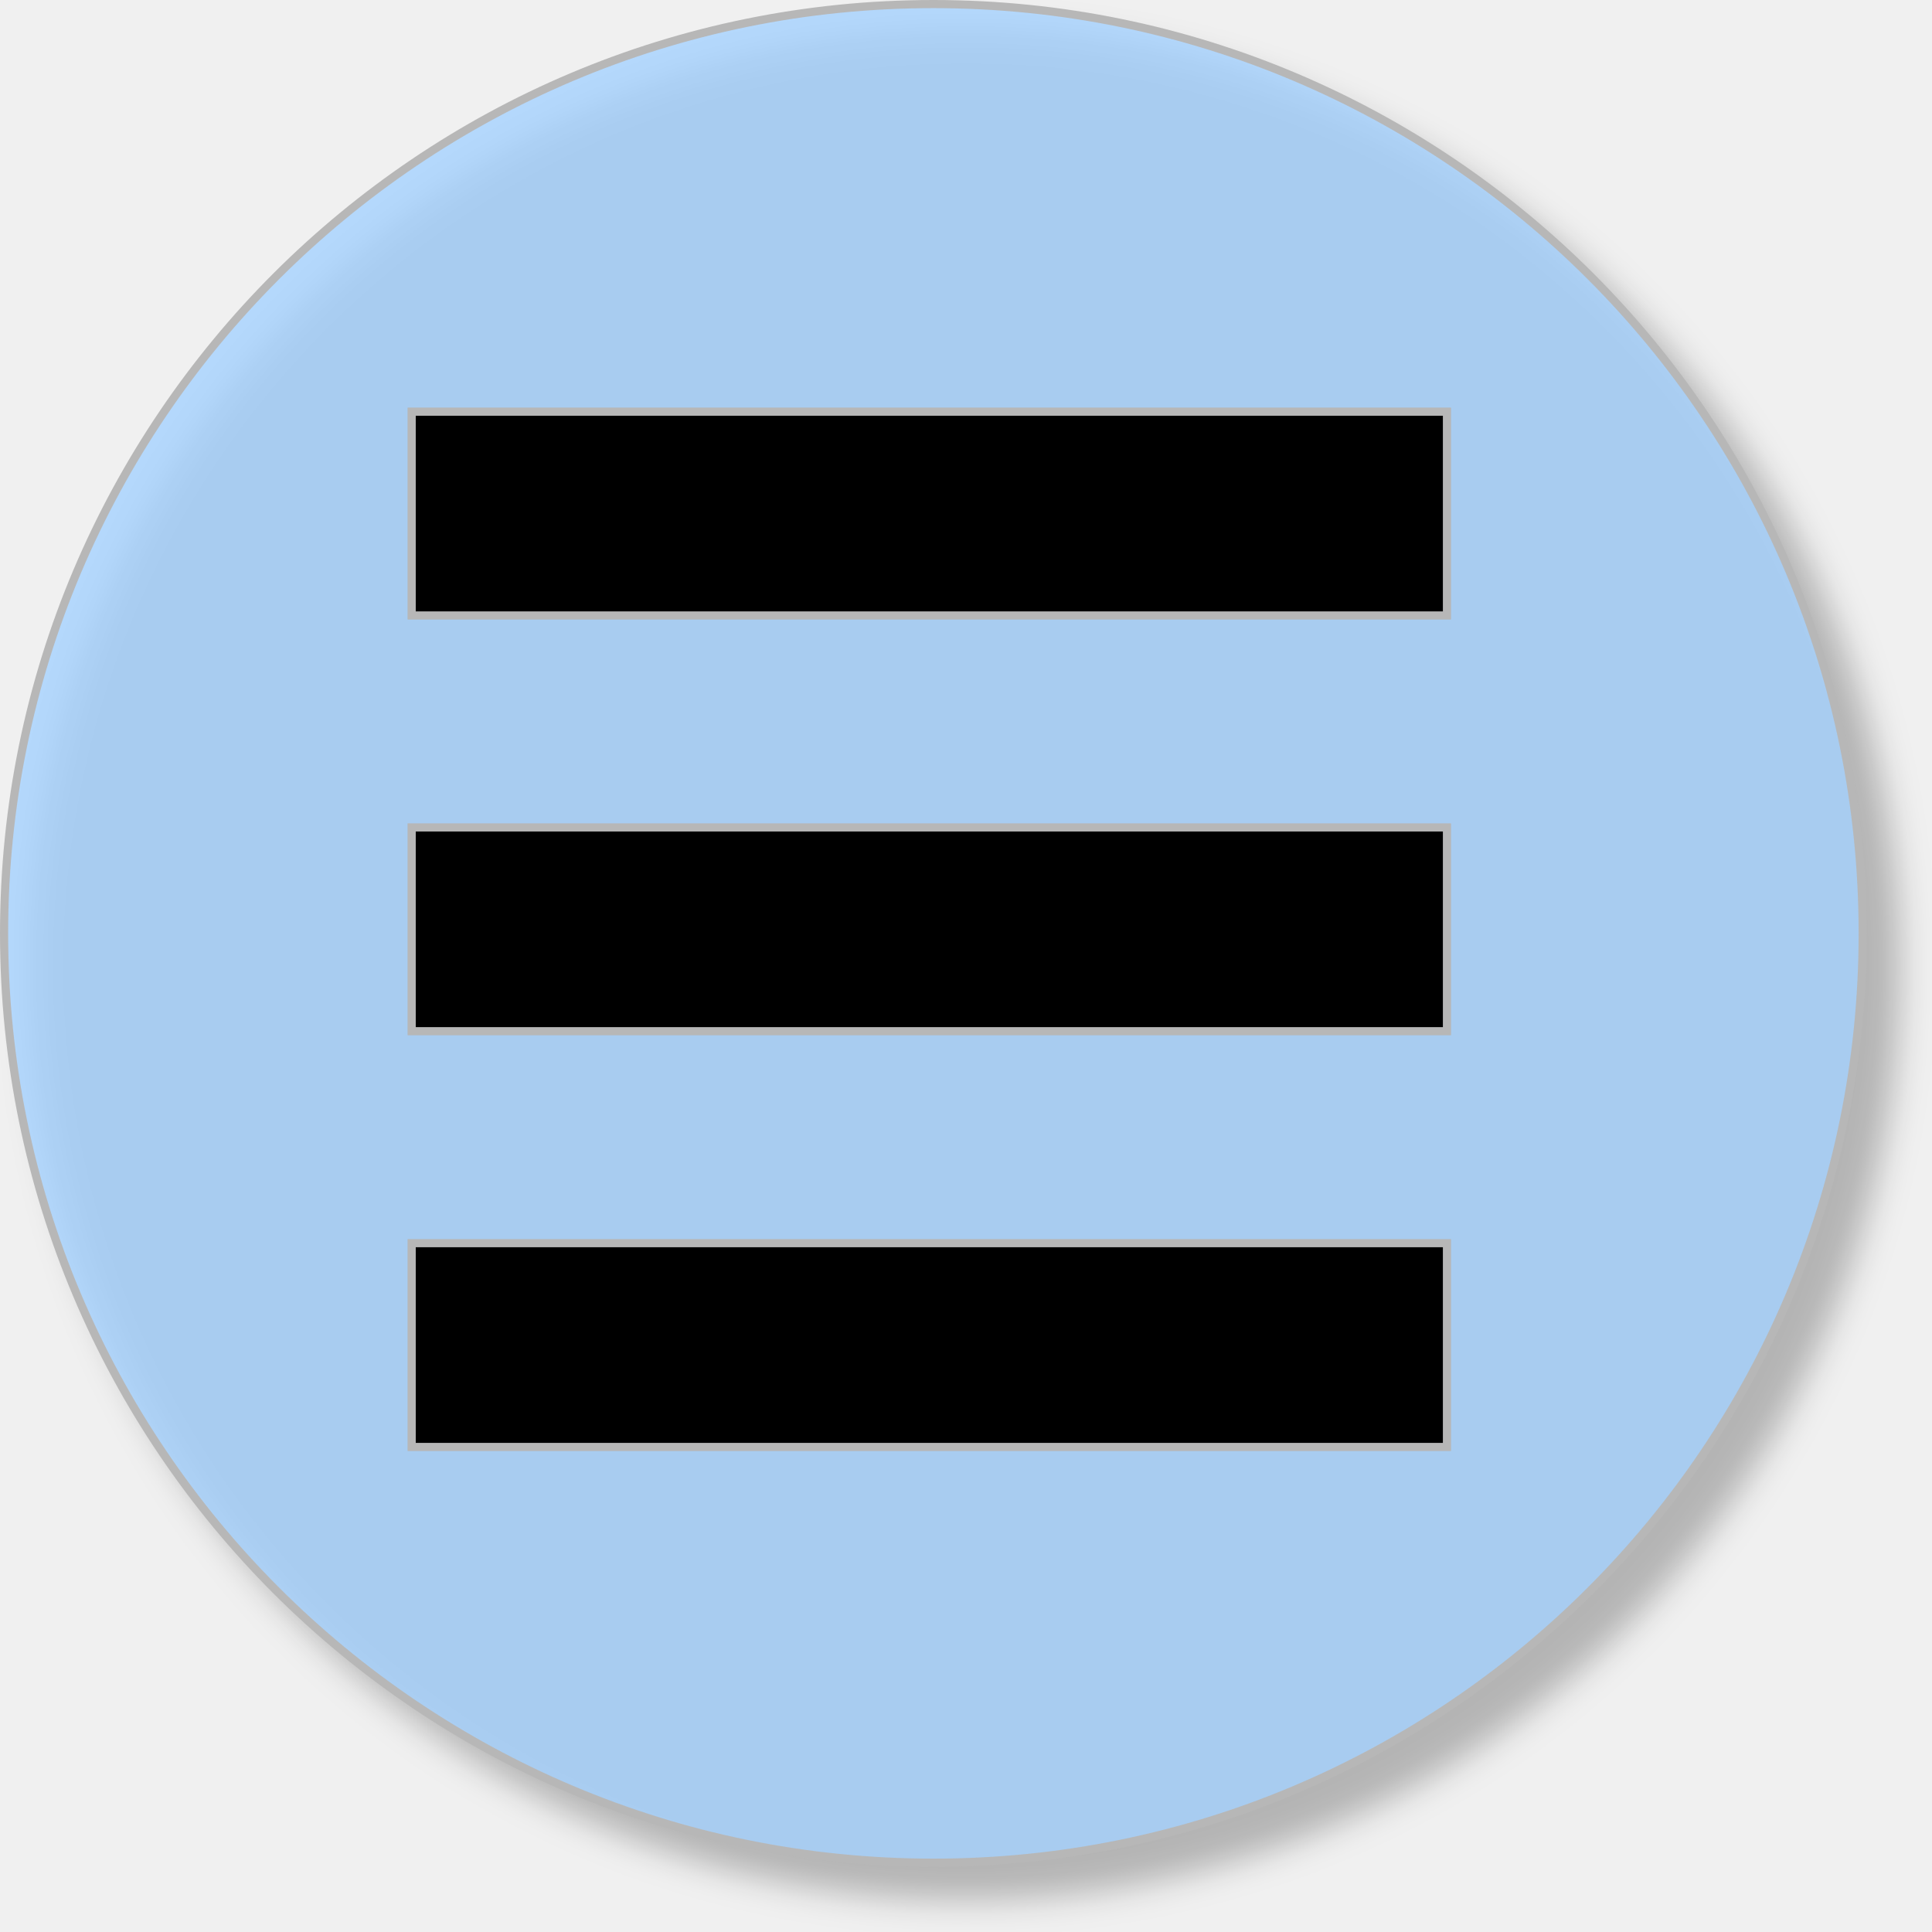
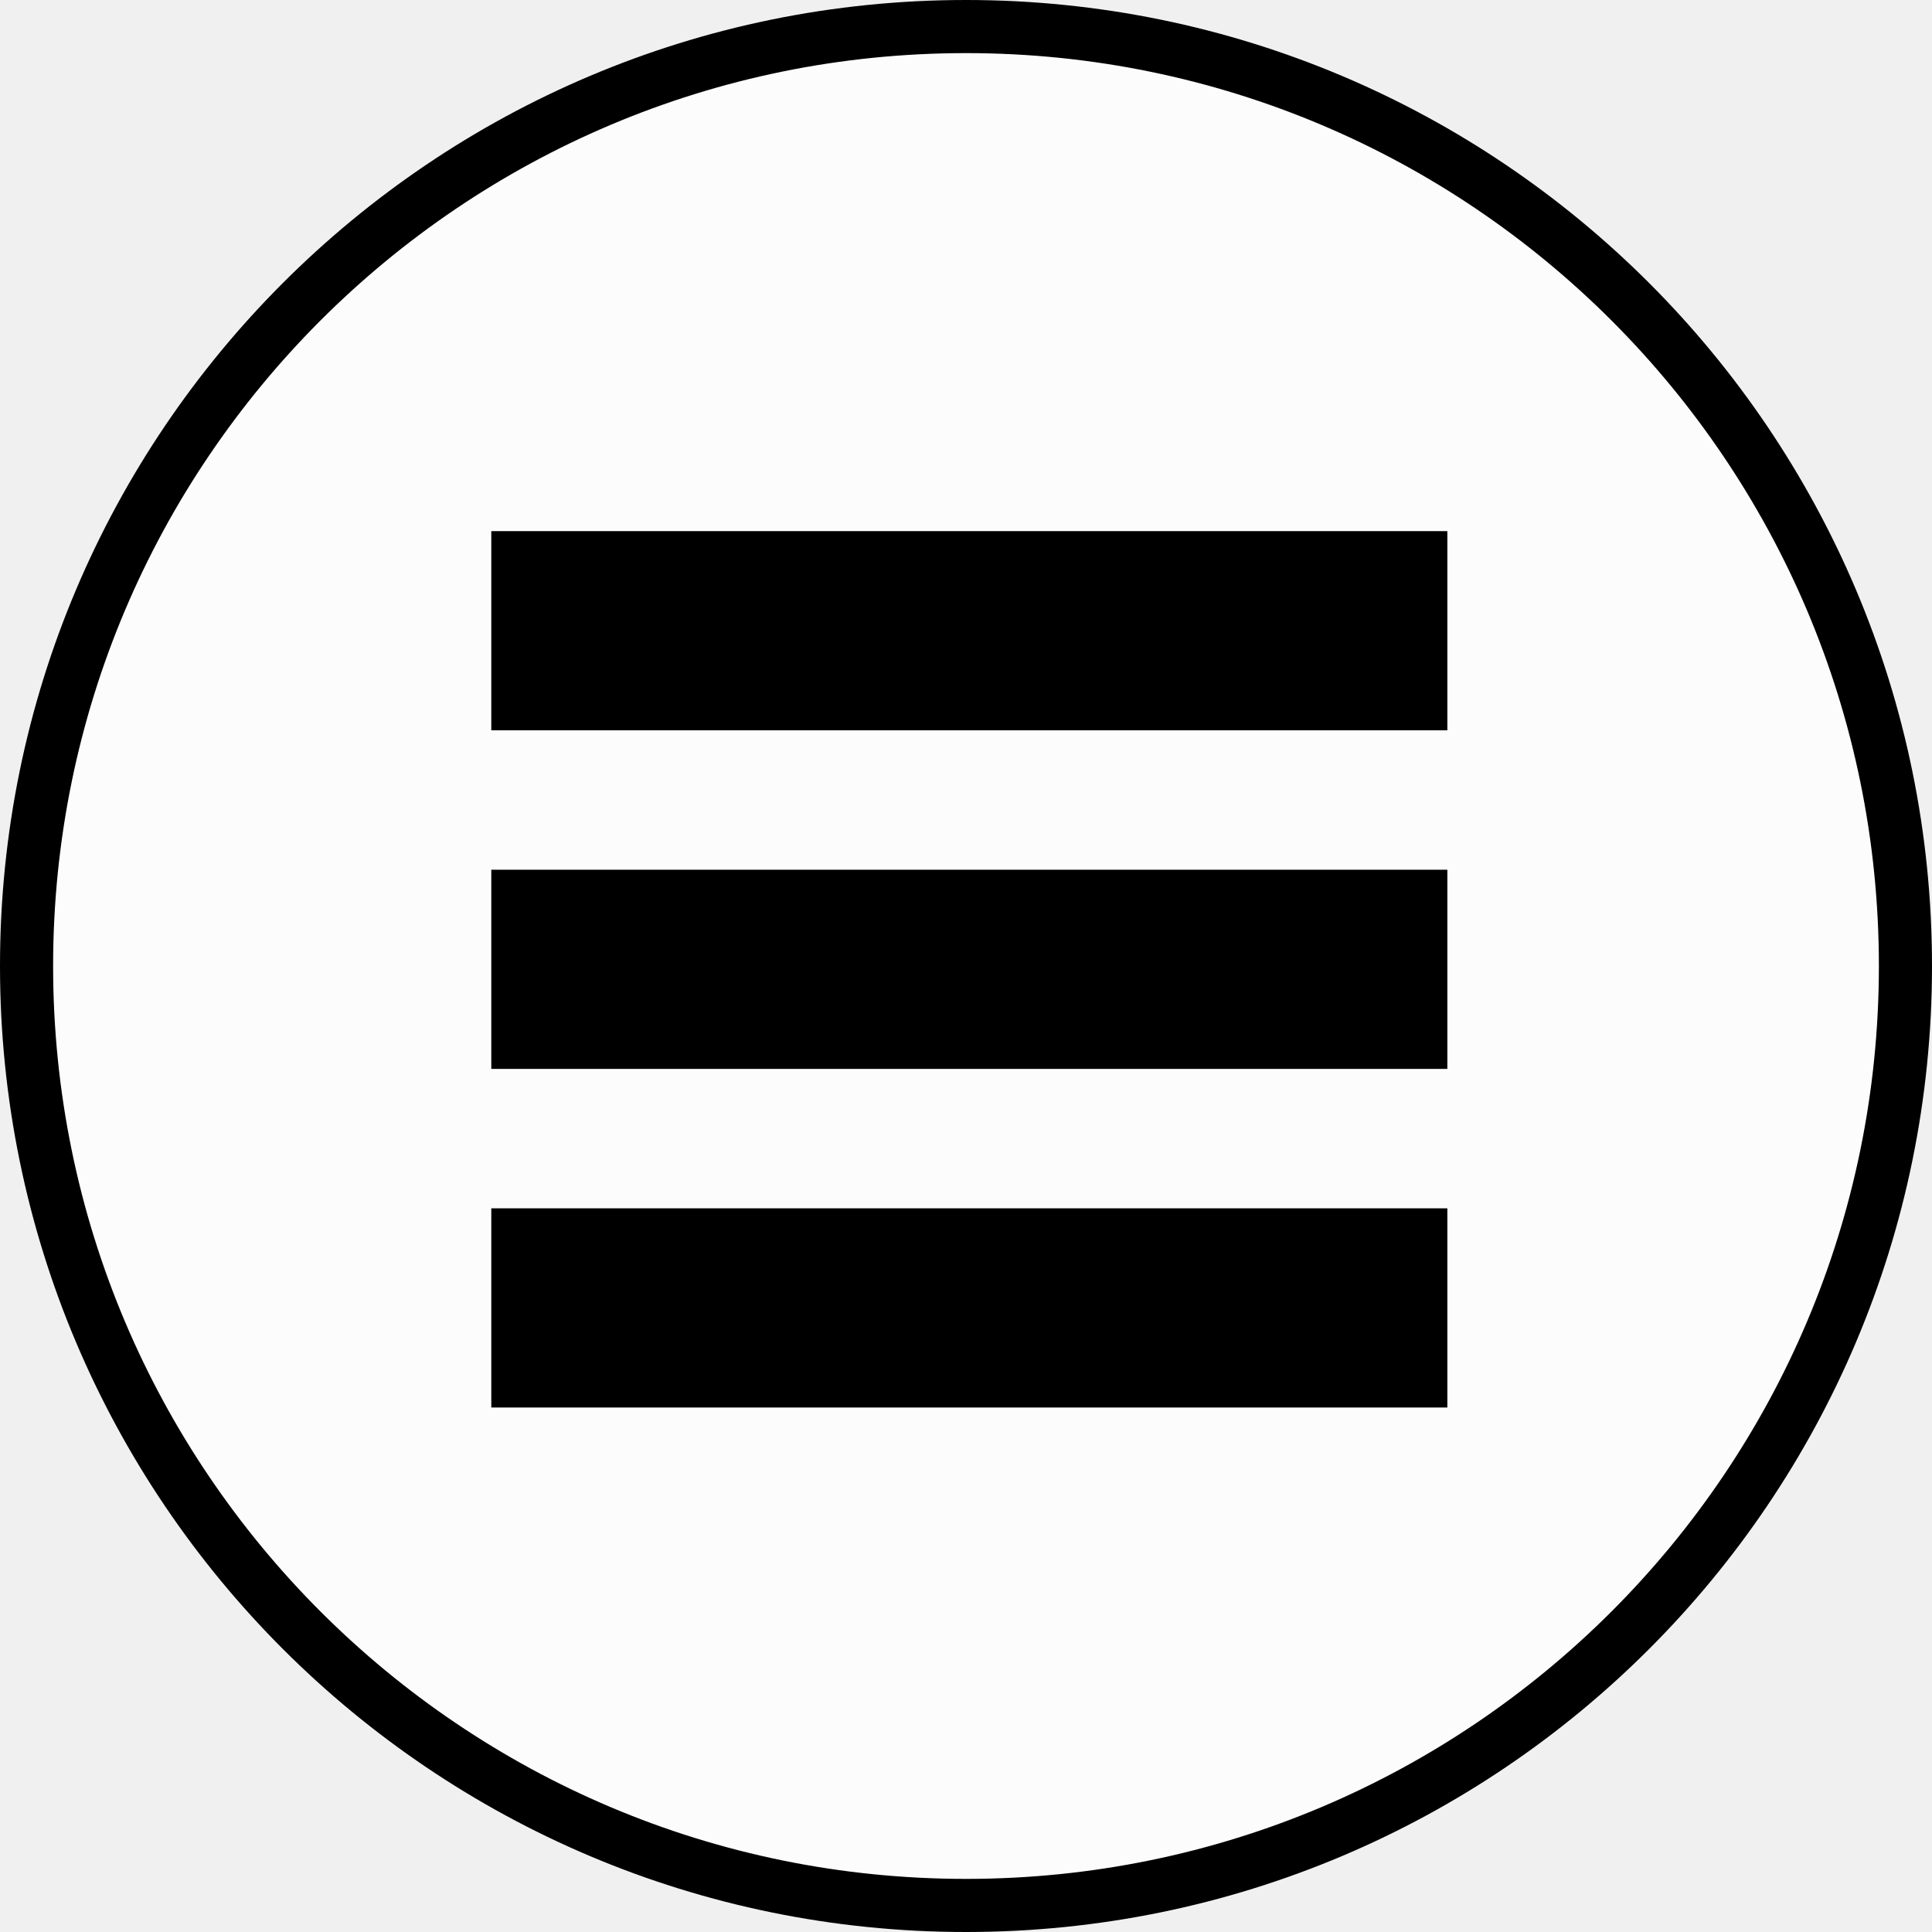
- <svg xmlns="http://www.w3.org/2000/svg" width="237" height="237" viewBox="0 0 237 237" fill="none">
-   <g filter="url(#filter0_d)">
-     <circle cx="114.5" cy="114.5" r="114" fill="#A5D2FF" fill-opacity="0.8" stroke="#B7B7B7" />
-     <rect x="50.5" y="50.5" width="127" height="25" fill="black" stroke="#B7B7B7" />
-     <rect x="50.5" y="101.5" width="127" height="25" fill="black" stroke="#B7B7B7" />
-     <rect x="50.5" y="152.5" width="127" height="25" fill="black" stroke="#B7B7B7" />
-   </g>
-   <defs>
-     <filter id="filter0_d" x="0" y="0" width="237" height="237" filterUnits="userSpaceOnUse" color-interpolation-filters="sRGB">
-       <feFlood flood-opacity="0" result="BackgroundImageFix" />
-       <feColorMatrix in="SourceAlpha" type="matrix" values="0 0 0 0 0 0 0 0 0 0 0 0 0 0 0 0 0 0 127 0" result="hardAlpha" />
-       <feOffset dx="4" dy="4" />
-       <feGaussianBlur stdDeviation="2" />
-       <feColorMatrix type="matrix" values="0 0 0 0 0 0 0 0 0 0 0 0 0 0 0 0 0 0 0.25 0" />
-       <feBlend mode="normal" in2="BackgroundImageFix" result="effect1_dropShadow" />
-       <feBlend mode="normal" in="SourceGraphic" in2="effect1_dropShadow" result="shape" />
-     </filter>
-   </defs>
+ <svg xmlns="http://www.w3.org/2000/svg" width="291" height="291" viewBox="0 0 291 291" fill="none">
+   <circle cx="145.5" cy="145.5" r="141.5" fill="white" fill-opacity="0.8" stroke="black" stroke-width="8" />
+   <rect x="78" y="84" width="136" height="22" fill="black" stroke="black" stroke-width="8" />
+   <rect x="78" y="135" width="136" height="22" fill="black" stroke="black" stroke-width="8" />
+   <rect x="78" y="186" width="136" height="22" fill="black" stroke="black" stroke-width="8" />
</svg>
